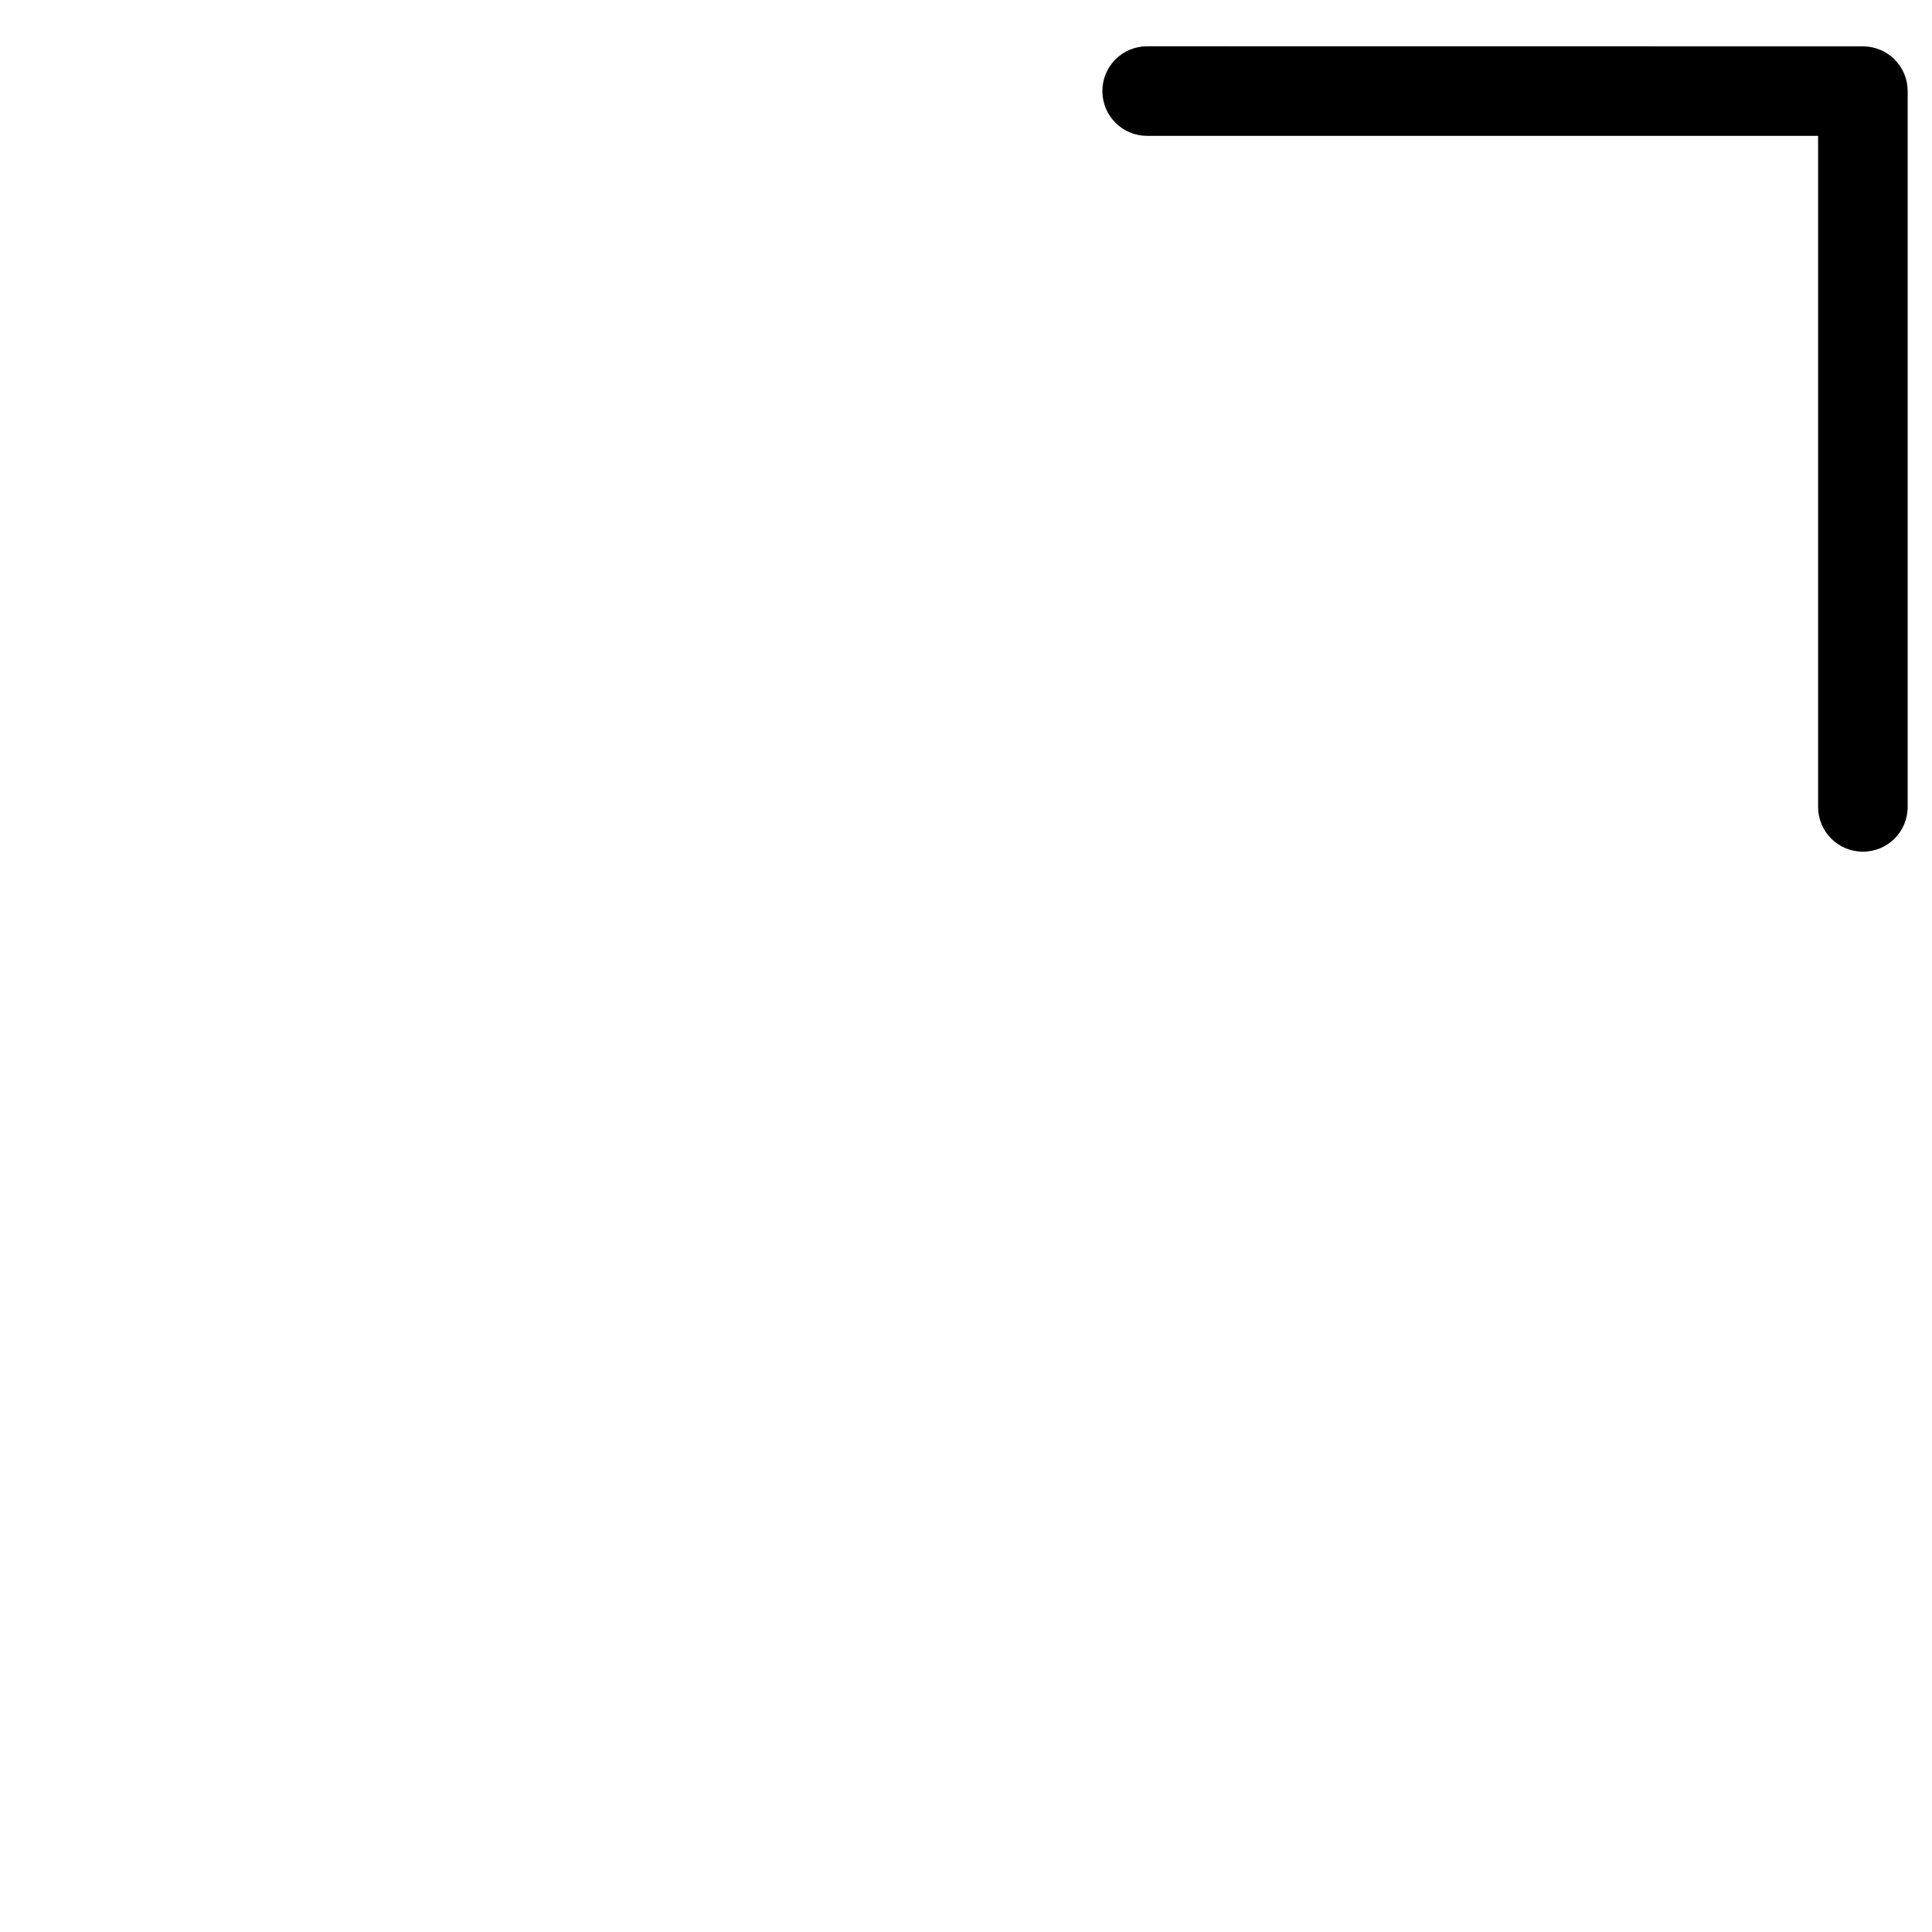
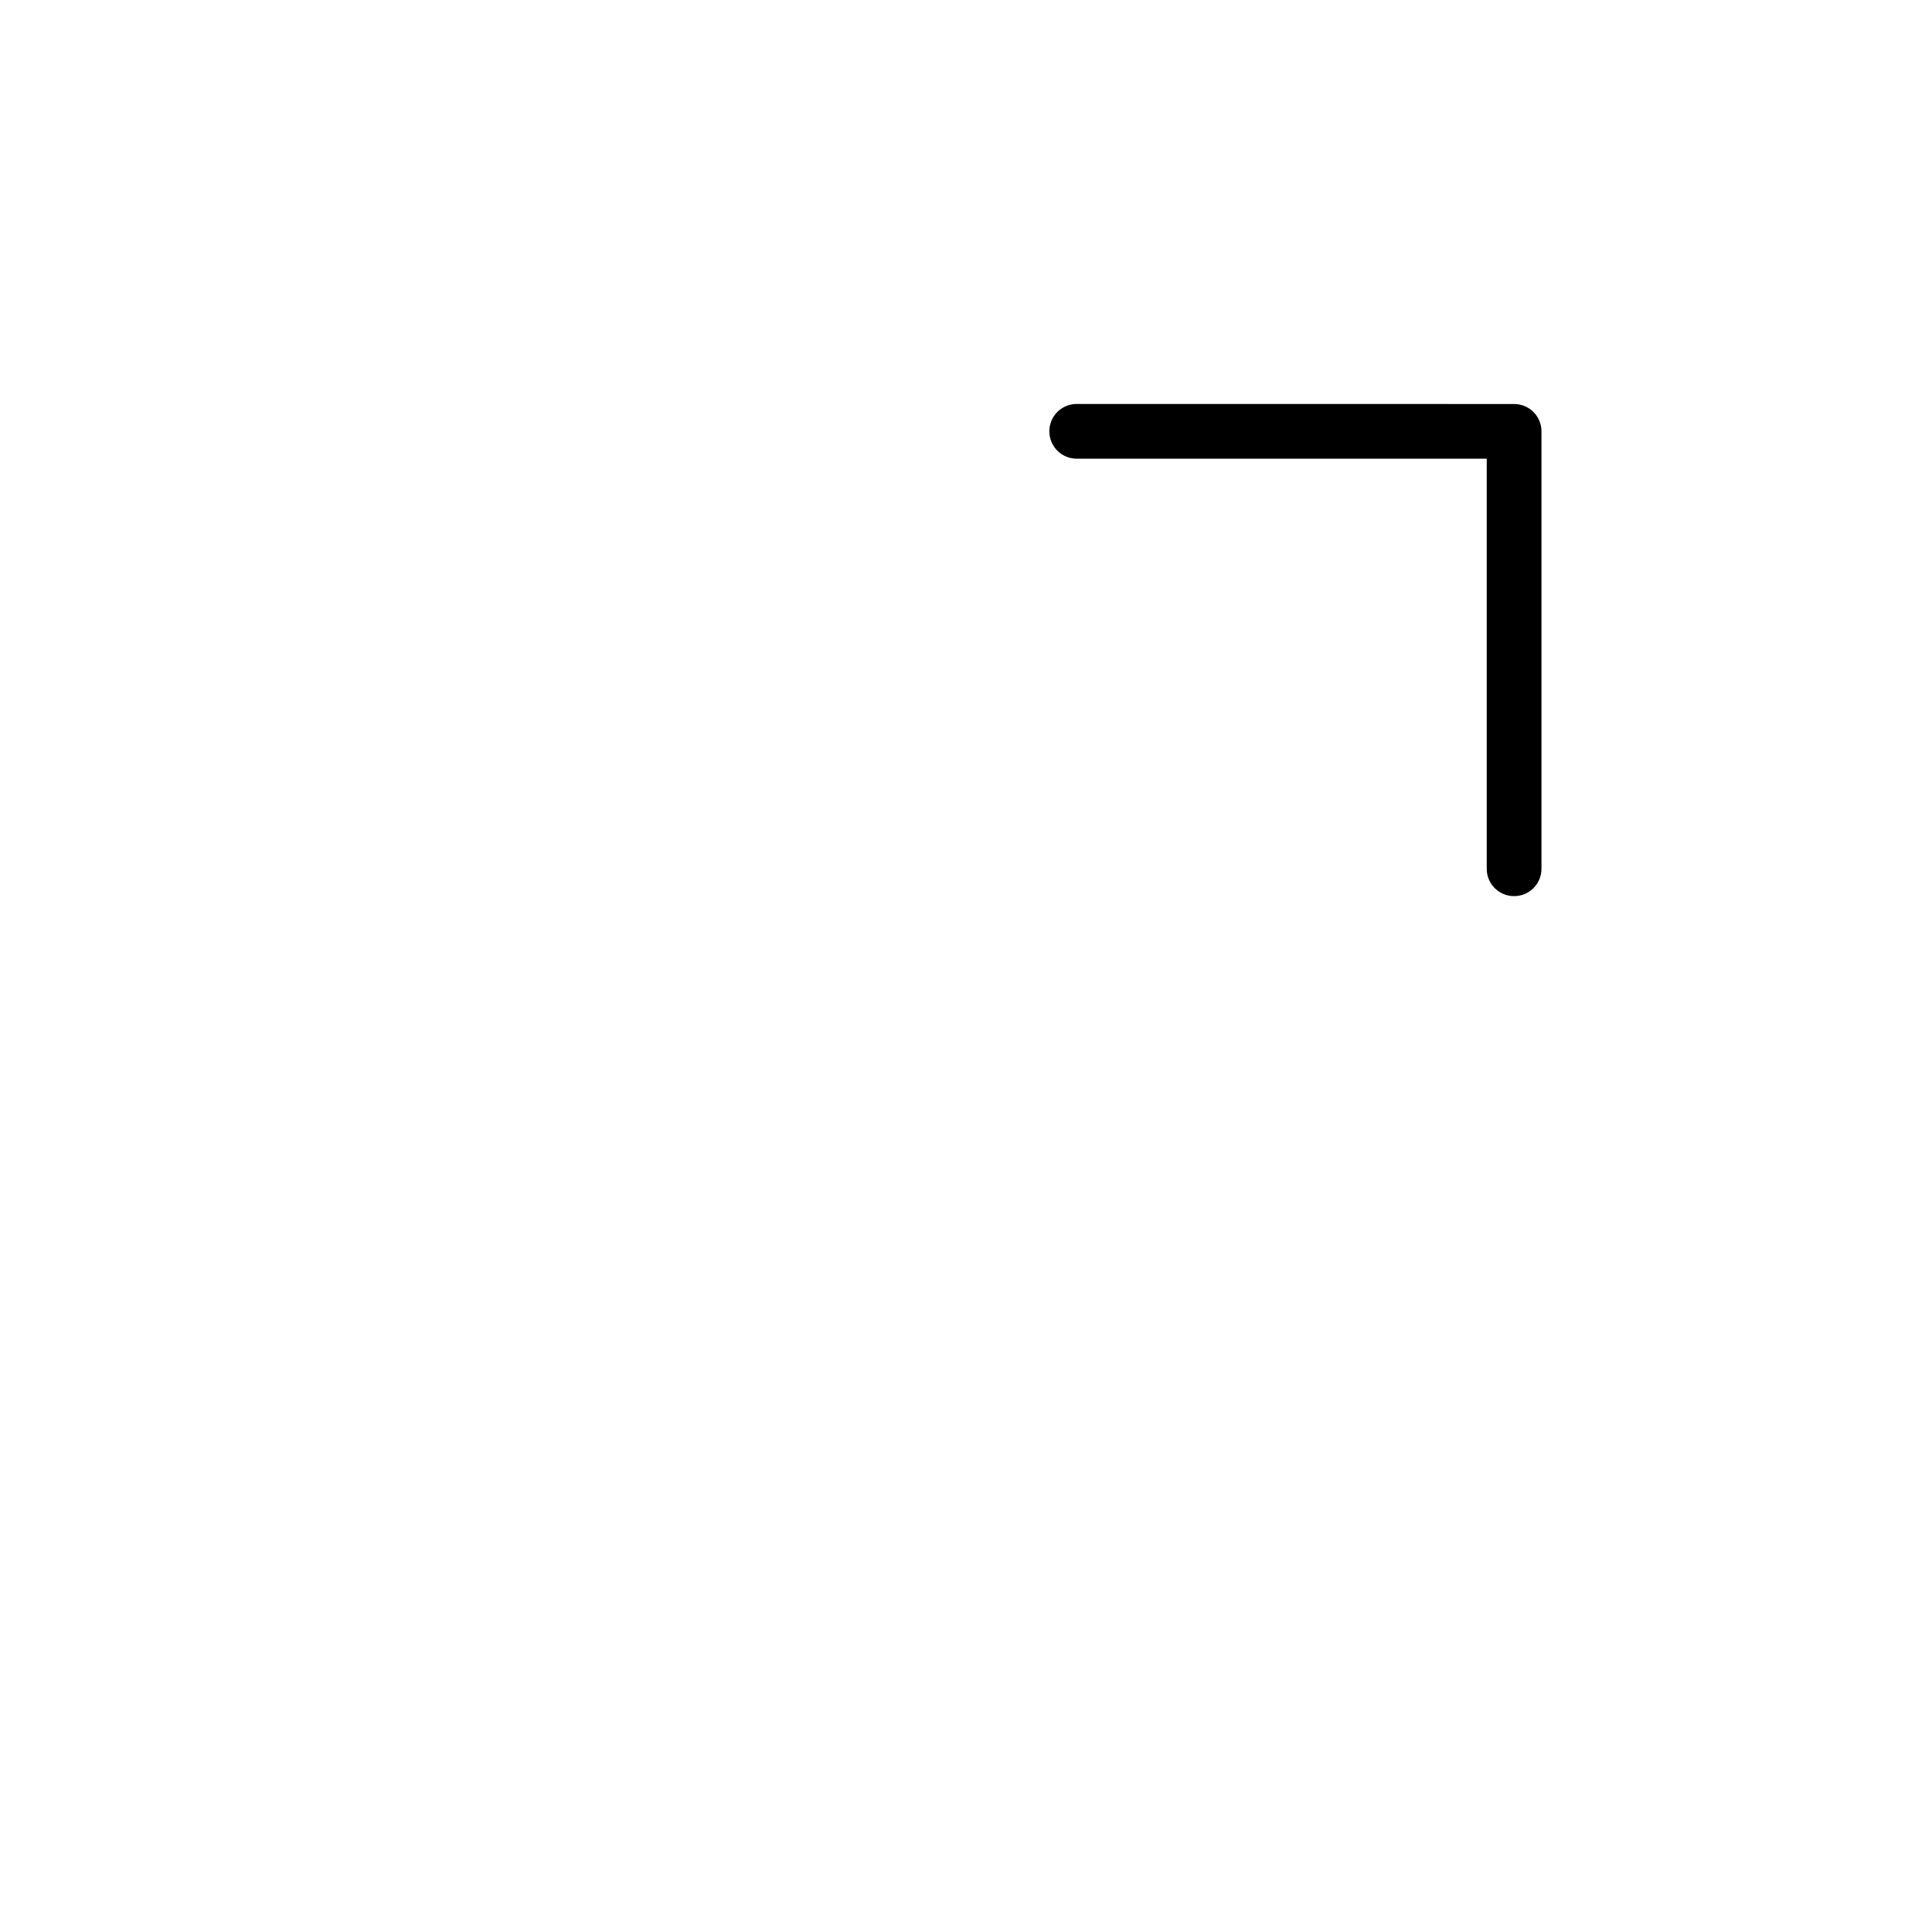
- <svg xmlns="http://www.w3.org/2000/svg" viewBox="-11 -11 22 22" width="22pt" height="22pt" version="1.1">
+ <svg xmlns="http://www.w3.org/2000/svg" viewBox="-14 -18 28 36" width="22pt" height="22pt" version="1.1">
  <path id="kaki" d="M 2.062,-10.473 A 0.509,0.509 0 0 0 1.553,-9.963 0.509,0.509 0 0 0 2.062,-9.453 h 7.641 v 7.643 a 0.509,0.509 0 0 0 0.51,0.508 0.509,0.509 0 0 0 0.51,-0.508 v -8.152 a 0.509,0.509 0 0 0 -0.51,-0.51 z" />
</svg>
